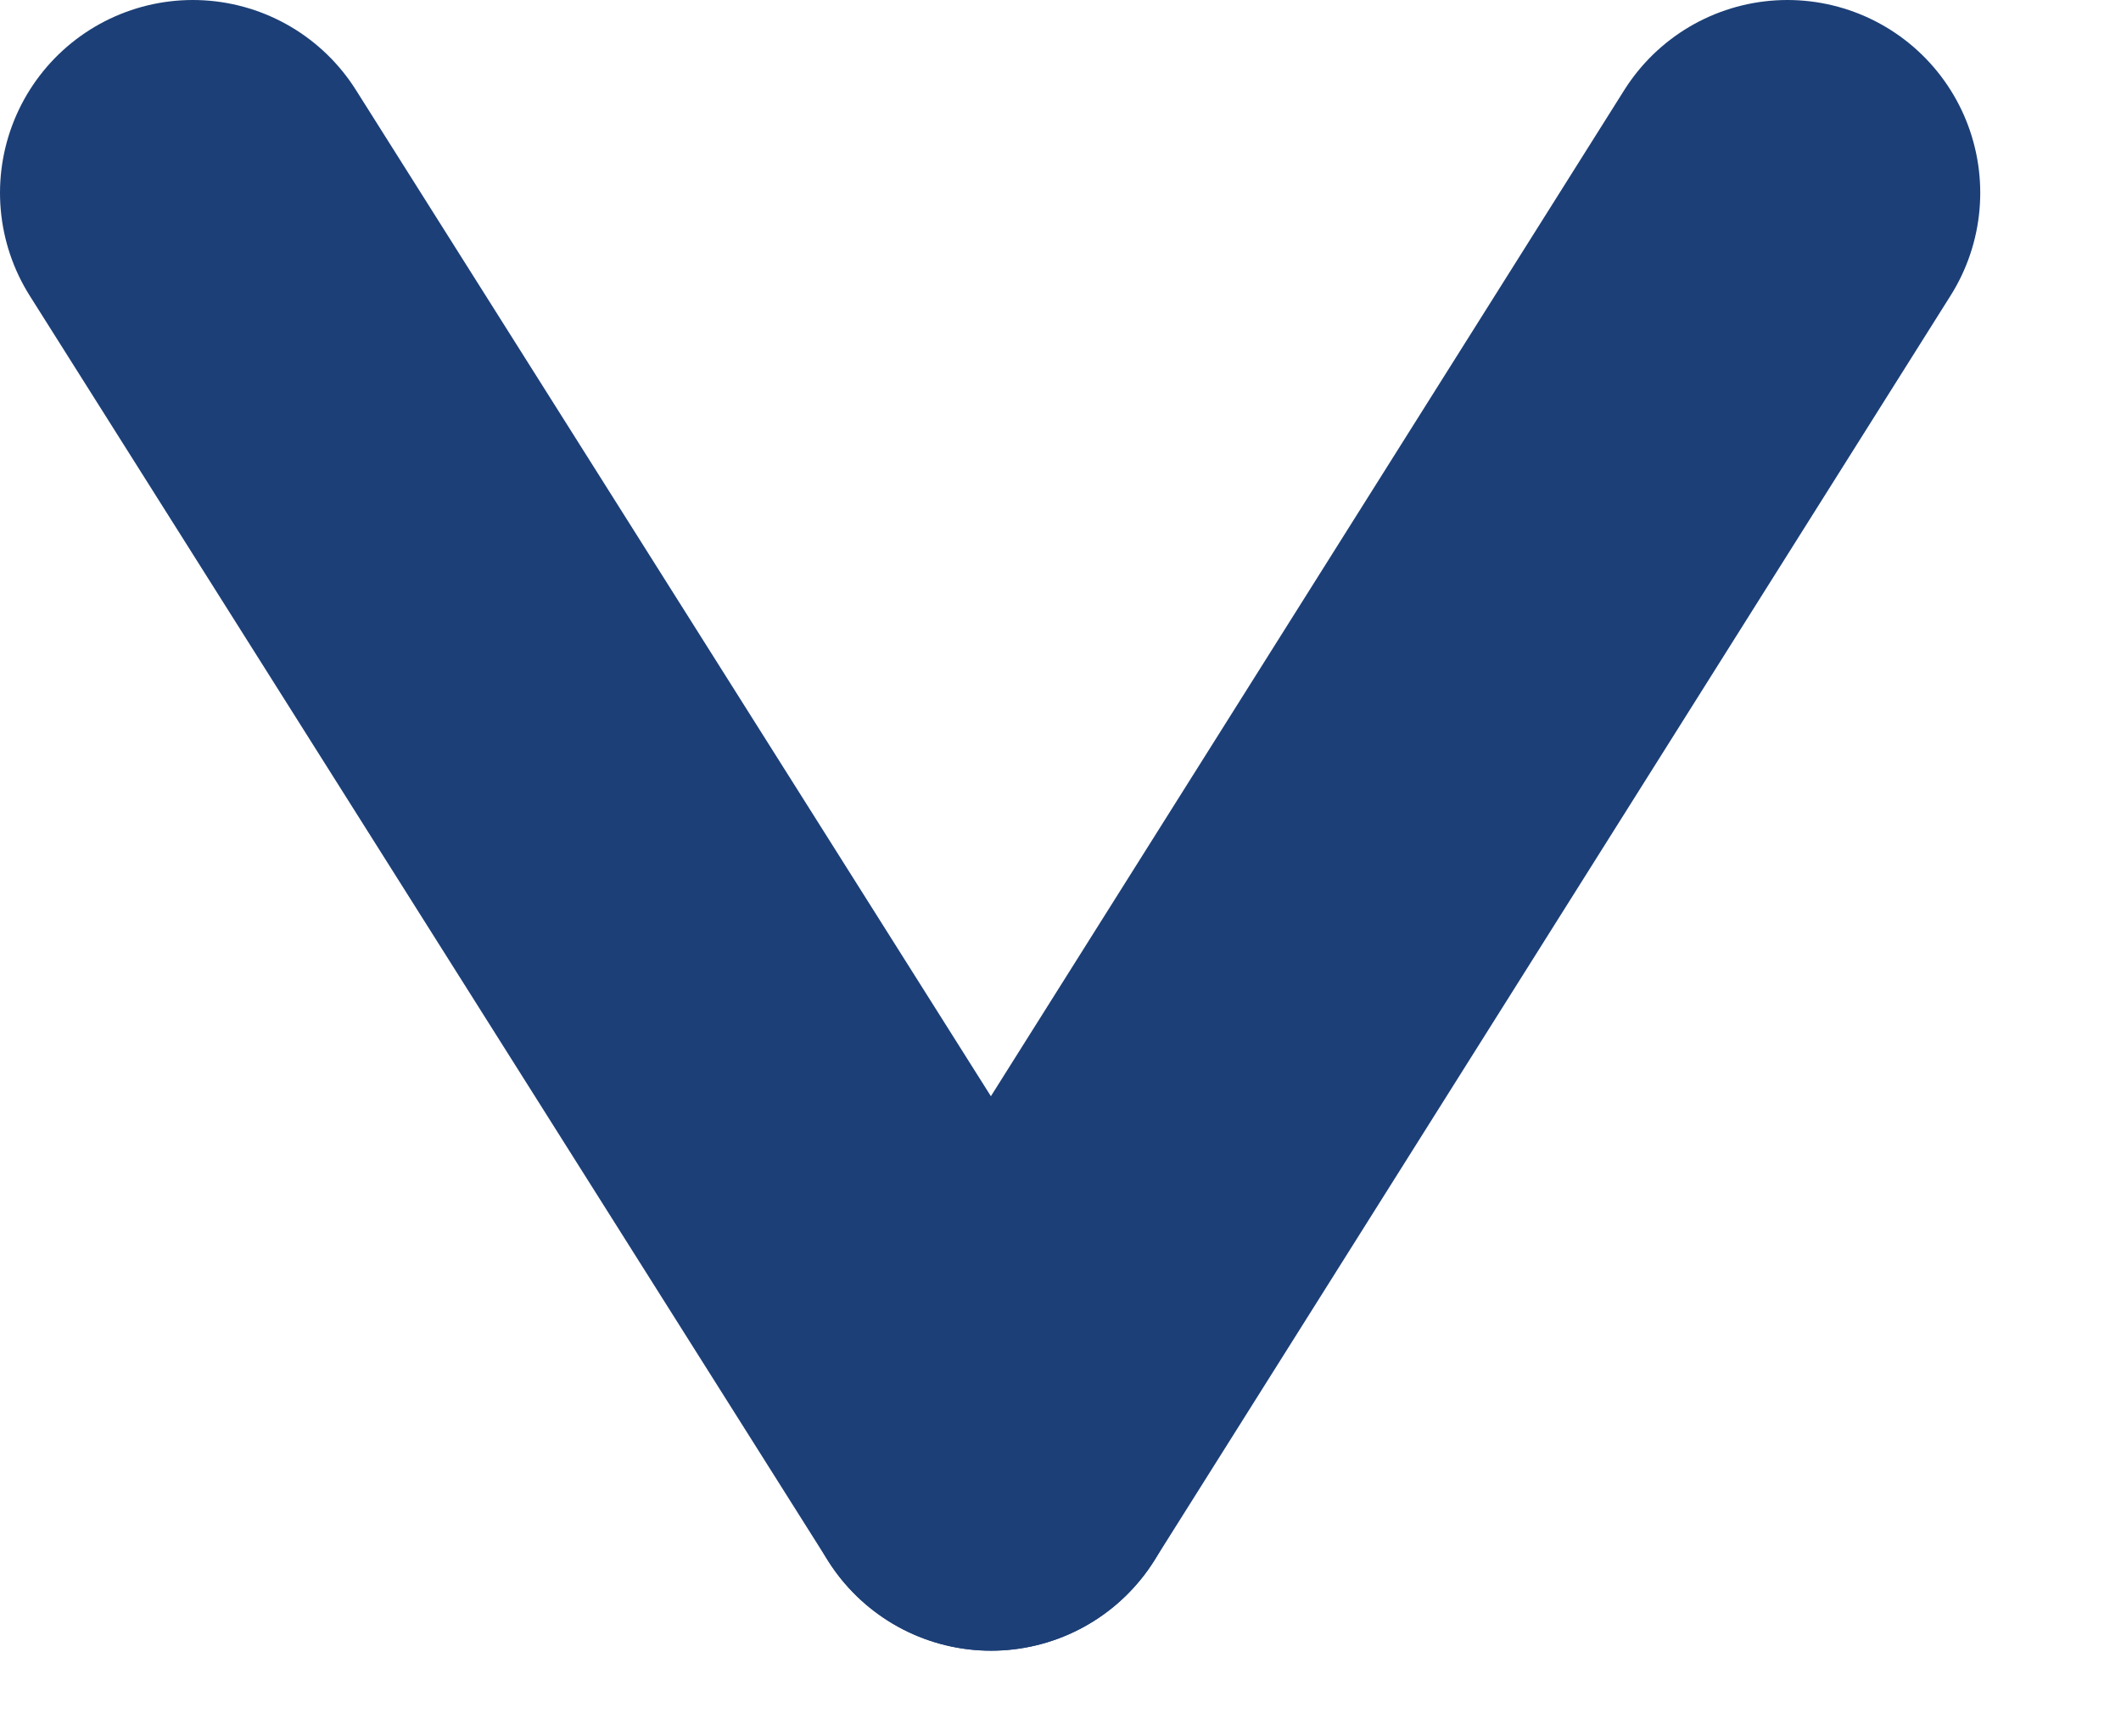
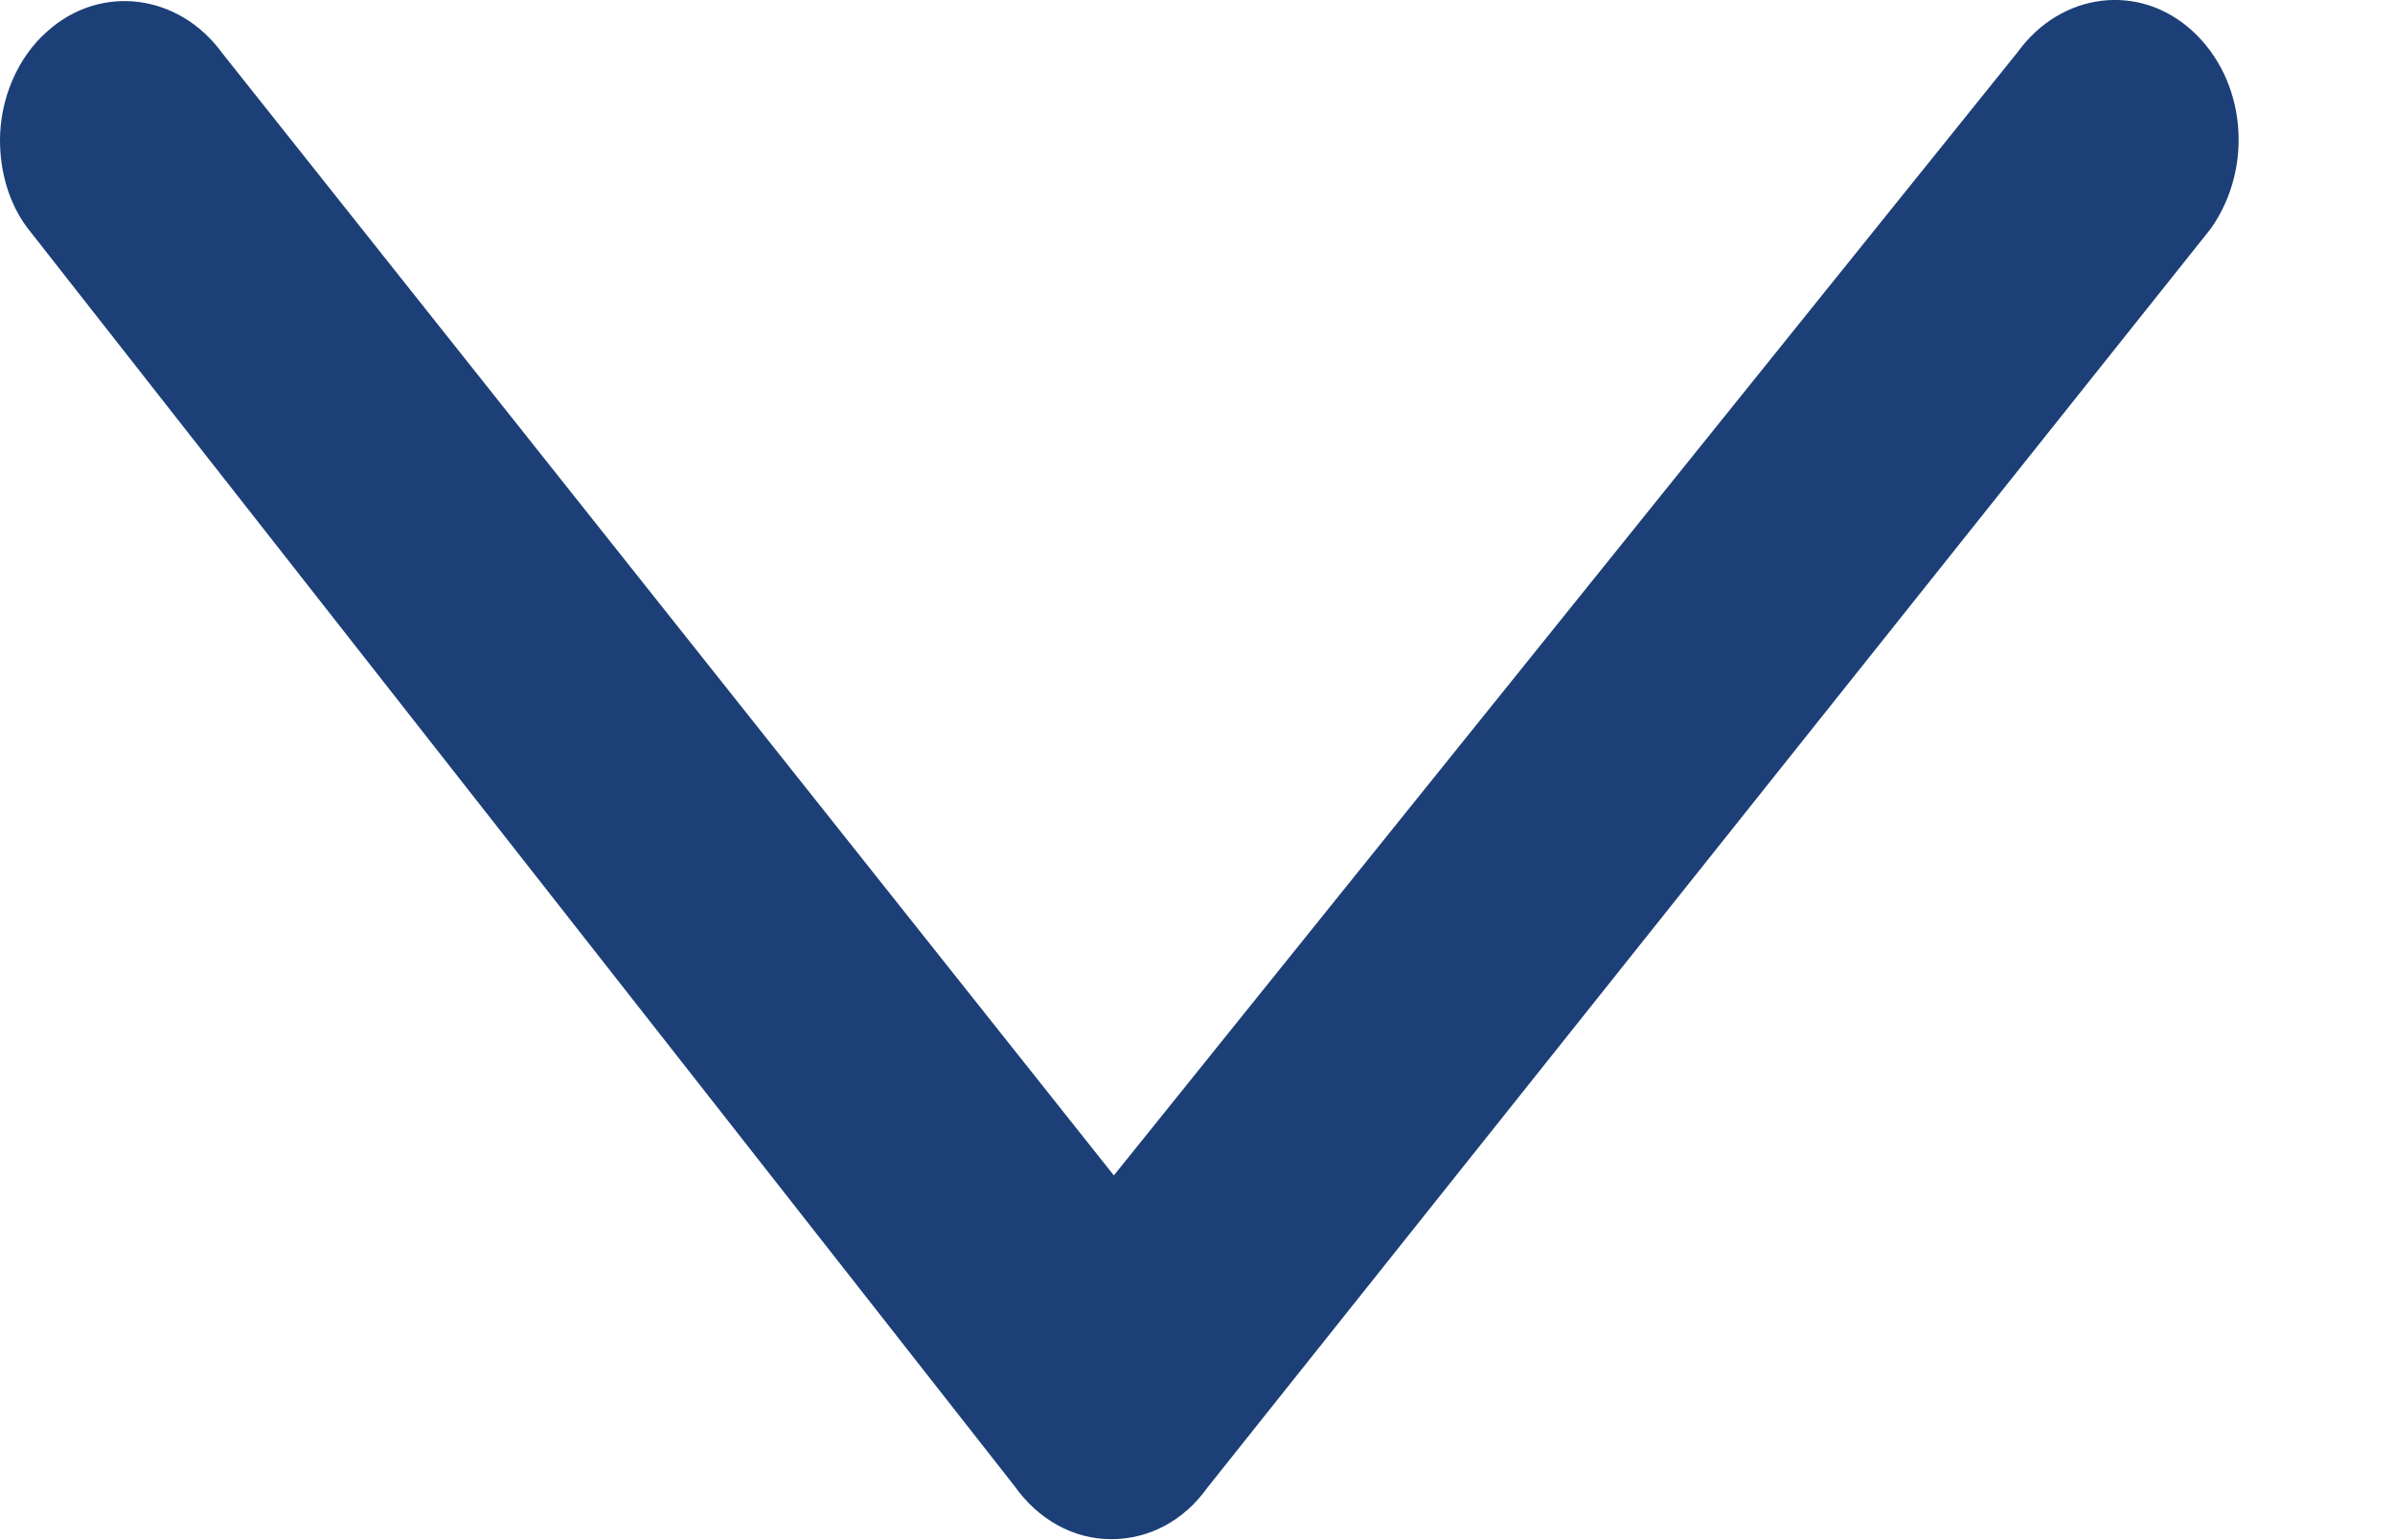
- <svg xmlns="http://www.w3.org/2000/svg" width="11" height="9" viewBox="0 0 11 9" fill="none">
-   <path d="M1 1L5.14 7.56" stroke="#1C3F77" stroke-width="2" stroke-linecap="round" stroke-linejoin="round" />
-   <path d="M9.27 1L5.14 7.56" stroke="#1C3F77" stroke-width="2" stroke-linecap="round" stroke-linejoin="round" />
+ <svg xmlns="http://www.w3.org/2000/svg" width="14" height="9" viewBox="0 0 14 9" fill="none">
+   <path d="M-2.39093e-06 0.82C-2.38054e-06 0.583 0.099 0.338 0.278 0.182C0.589 -0.096 1.047 -0.038 1.301 0.313L6.511 6.873L11.794 0.305C12.048 -0.046 12.506 -0.104 12.817 0.182C13.128 0.468 13.177 0.975 12.924 1.336L7.059 8.697C6.92 8.893 6.716 9 6.495 9C6.274 9 6.069 8.885 5.93 8.689L0.155 1.326C0.049 1.18 -2.39875e-06 0.999 -2.39093e-06 0.82Z" fill="#1C3F77" />
</svg>
